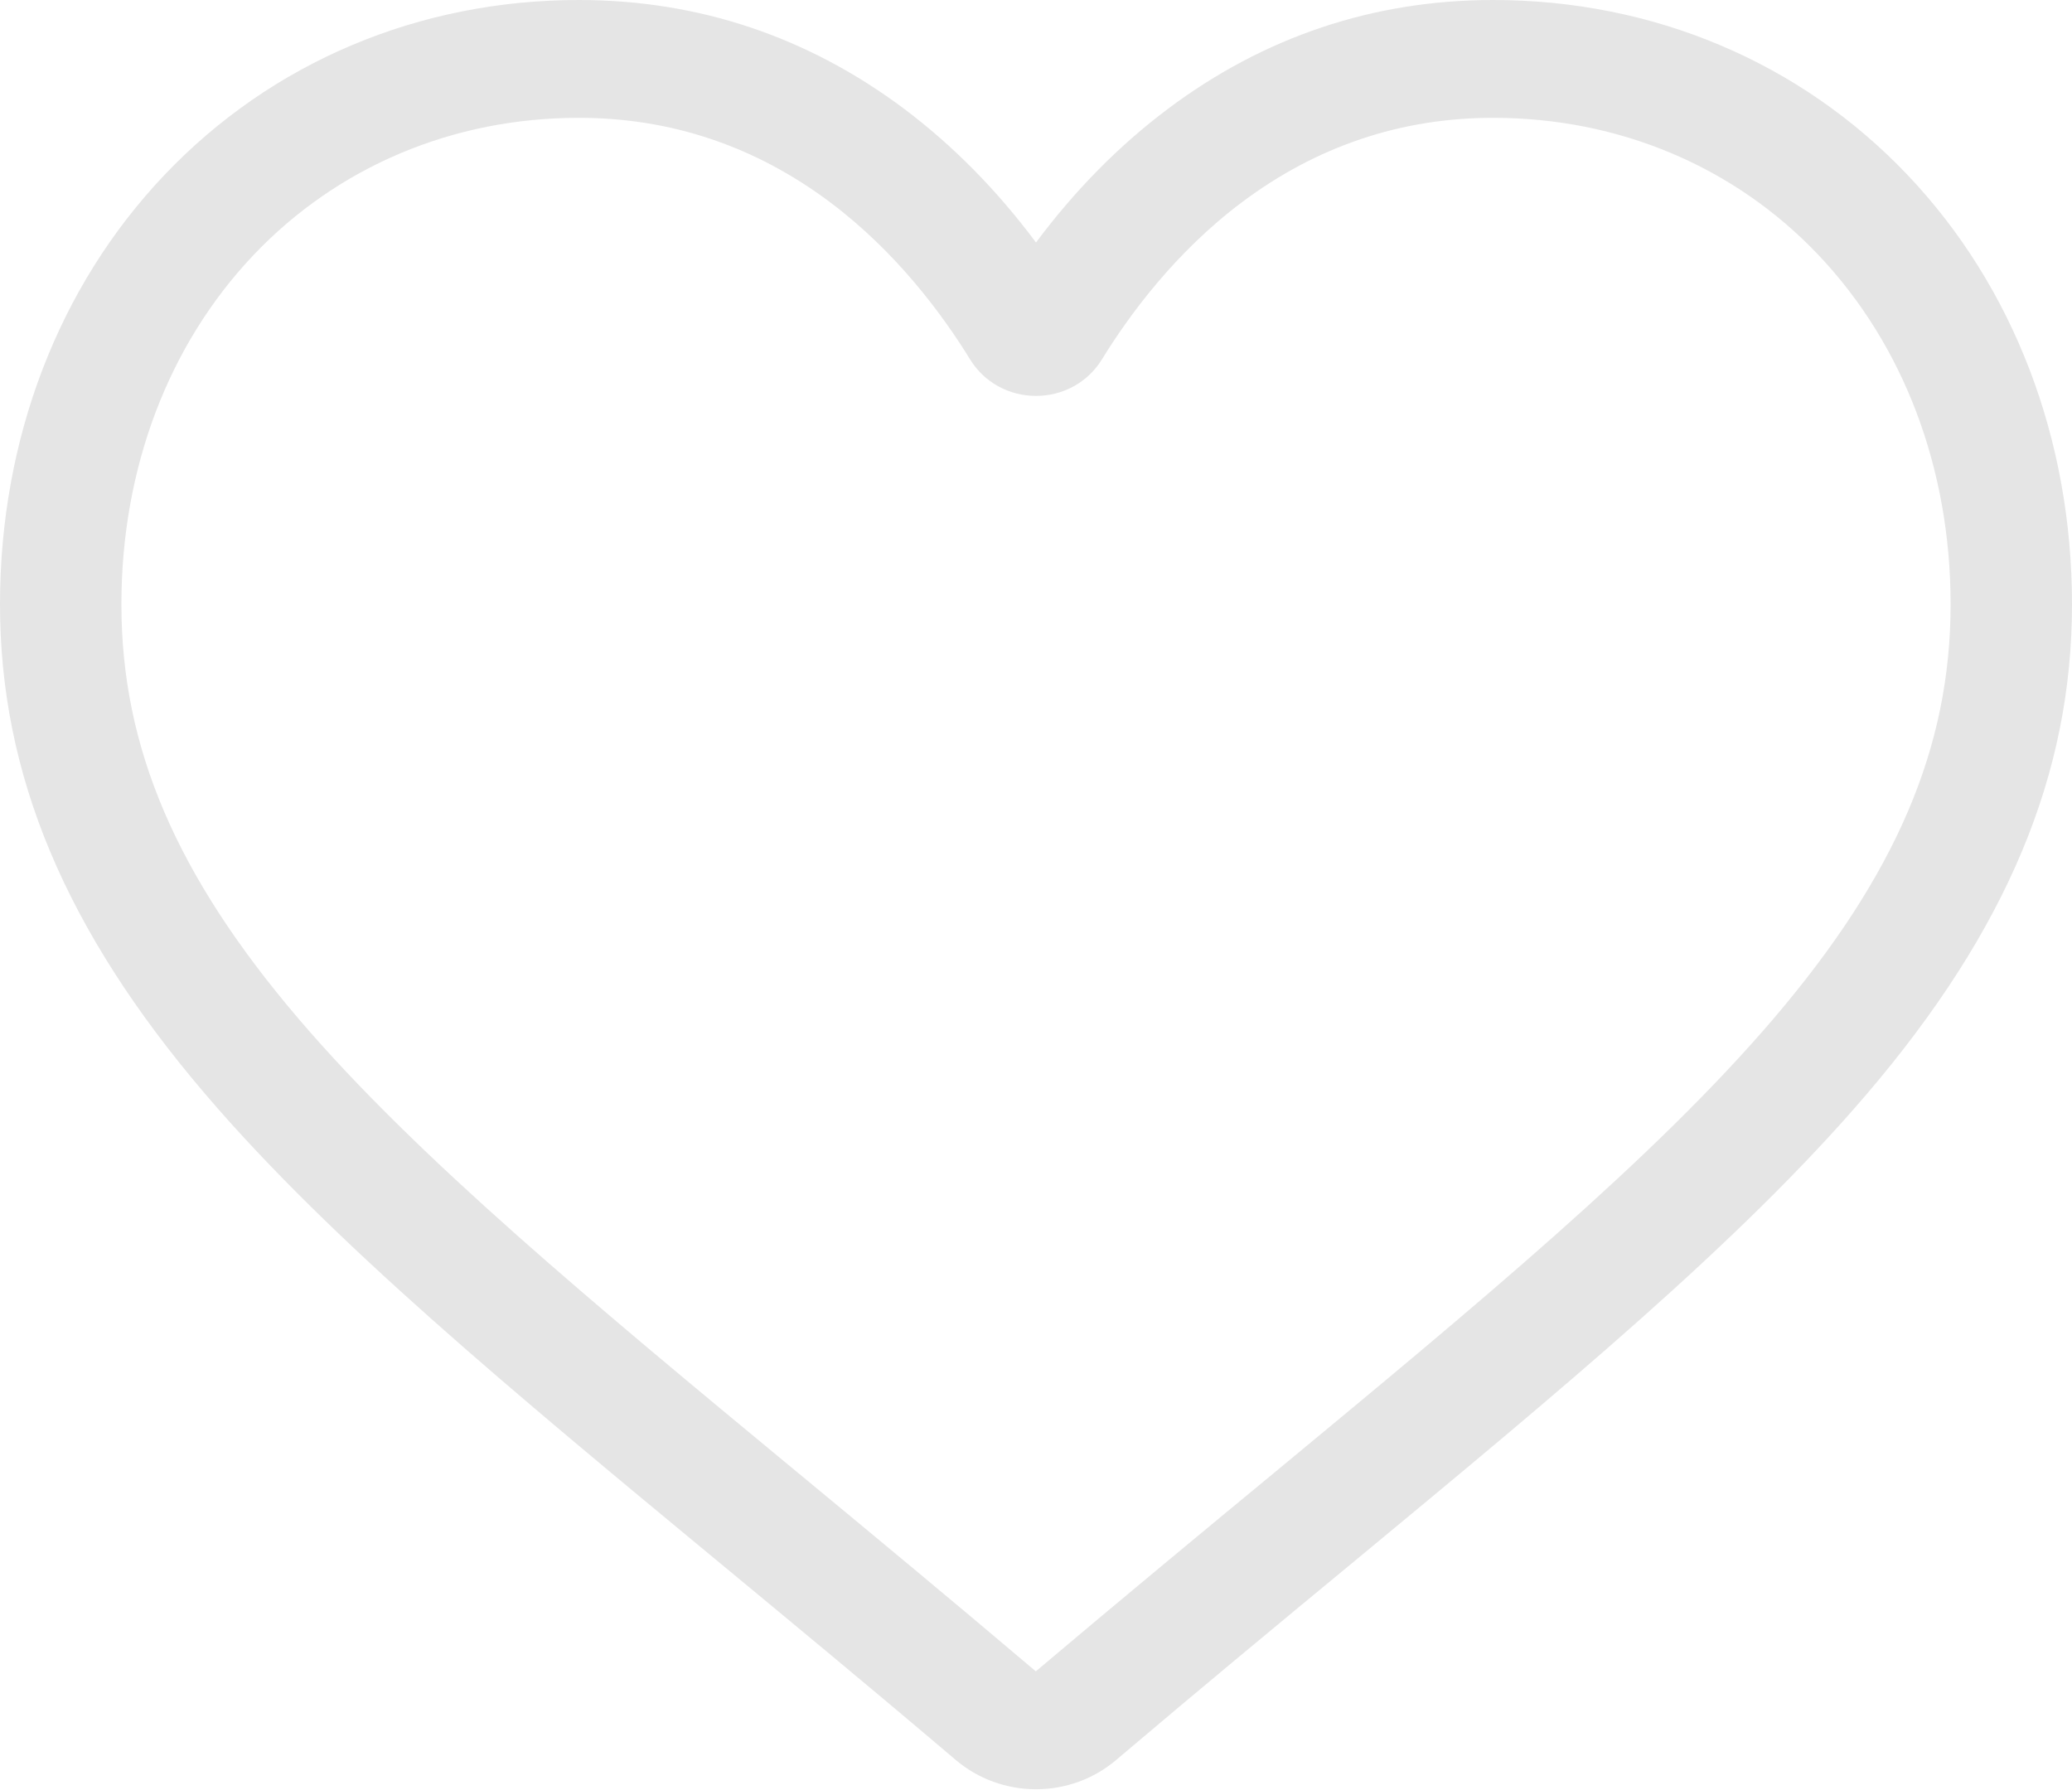
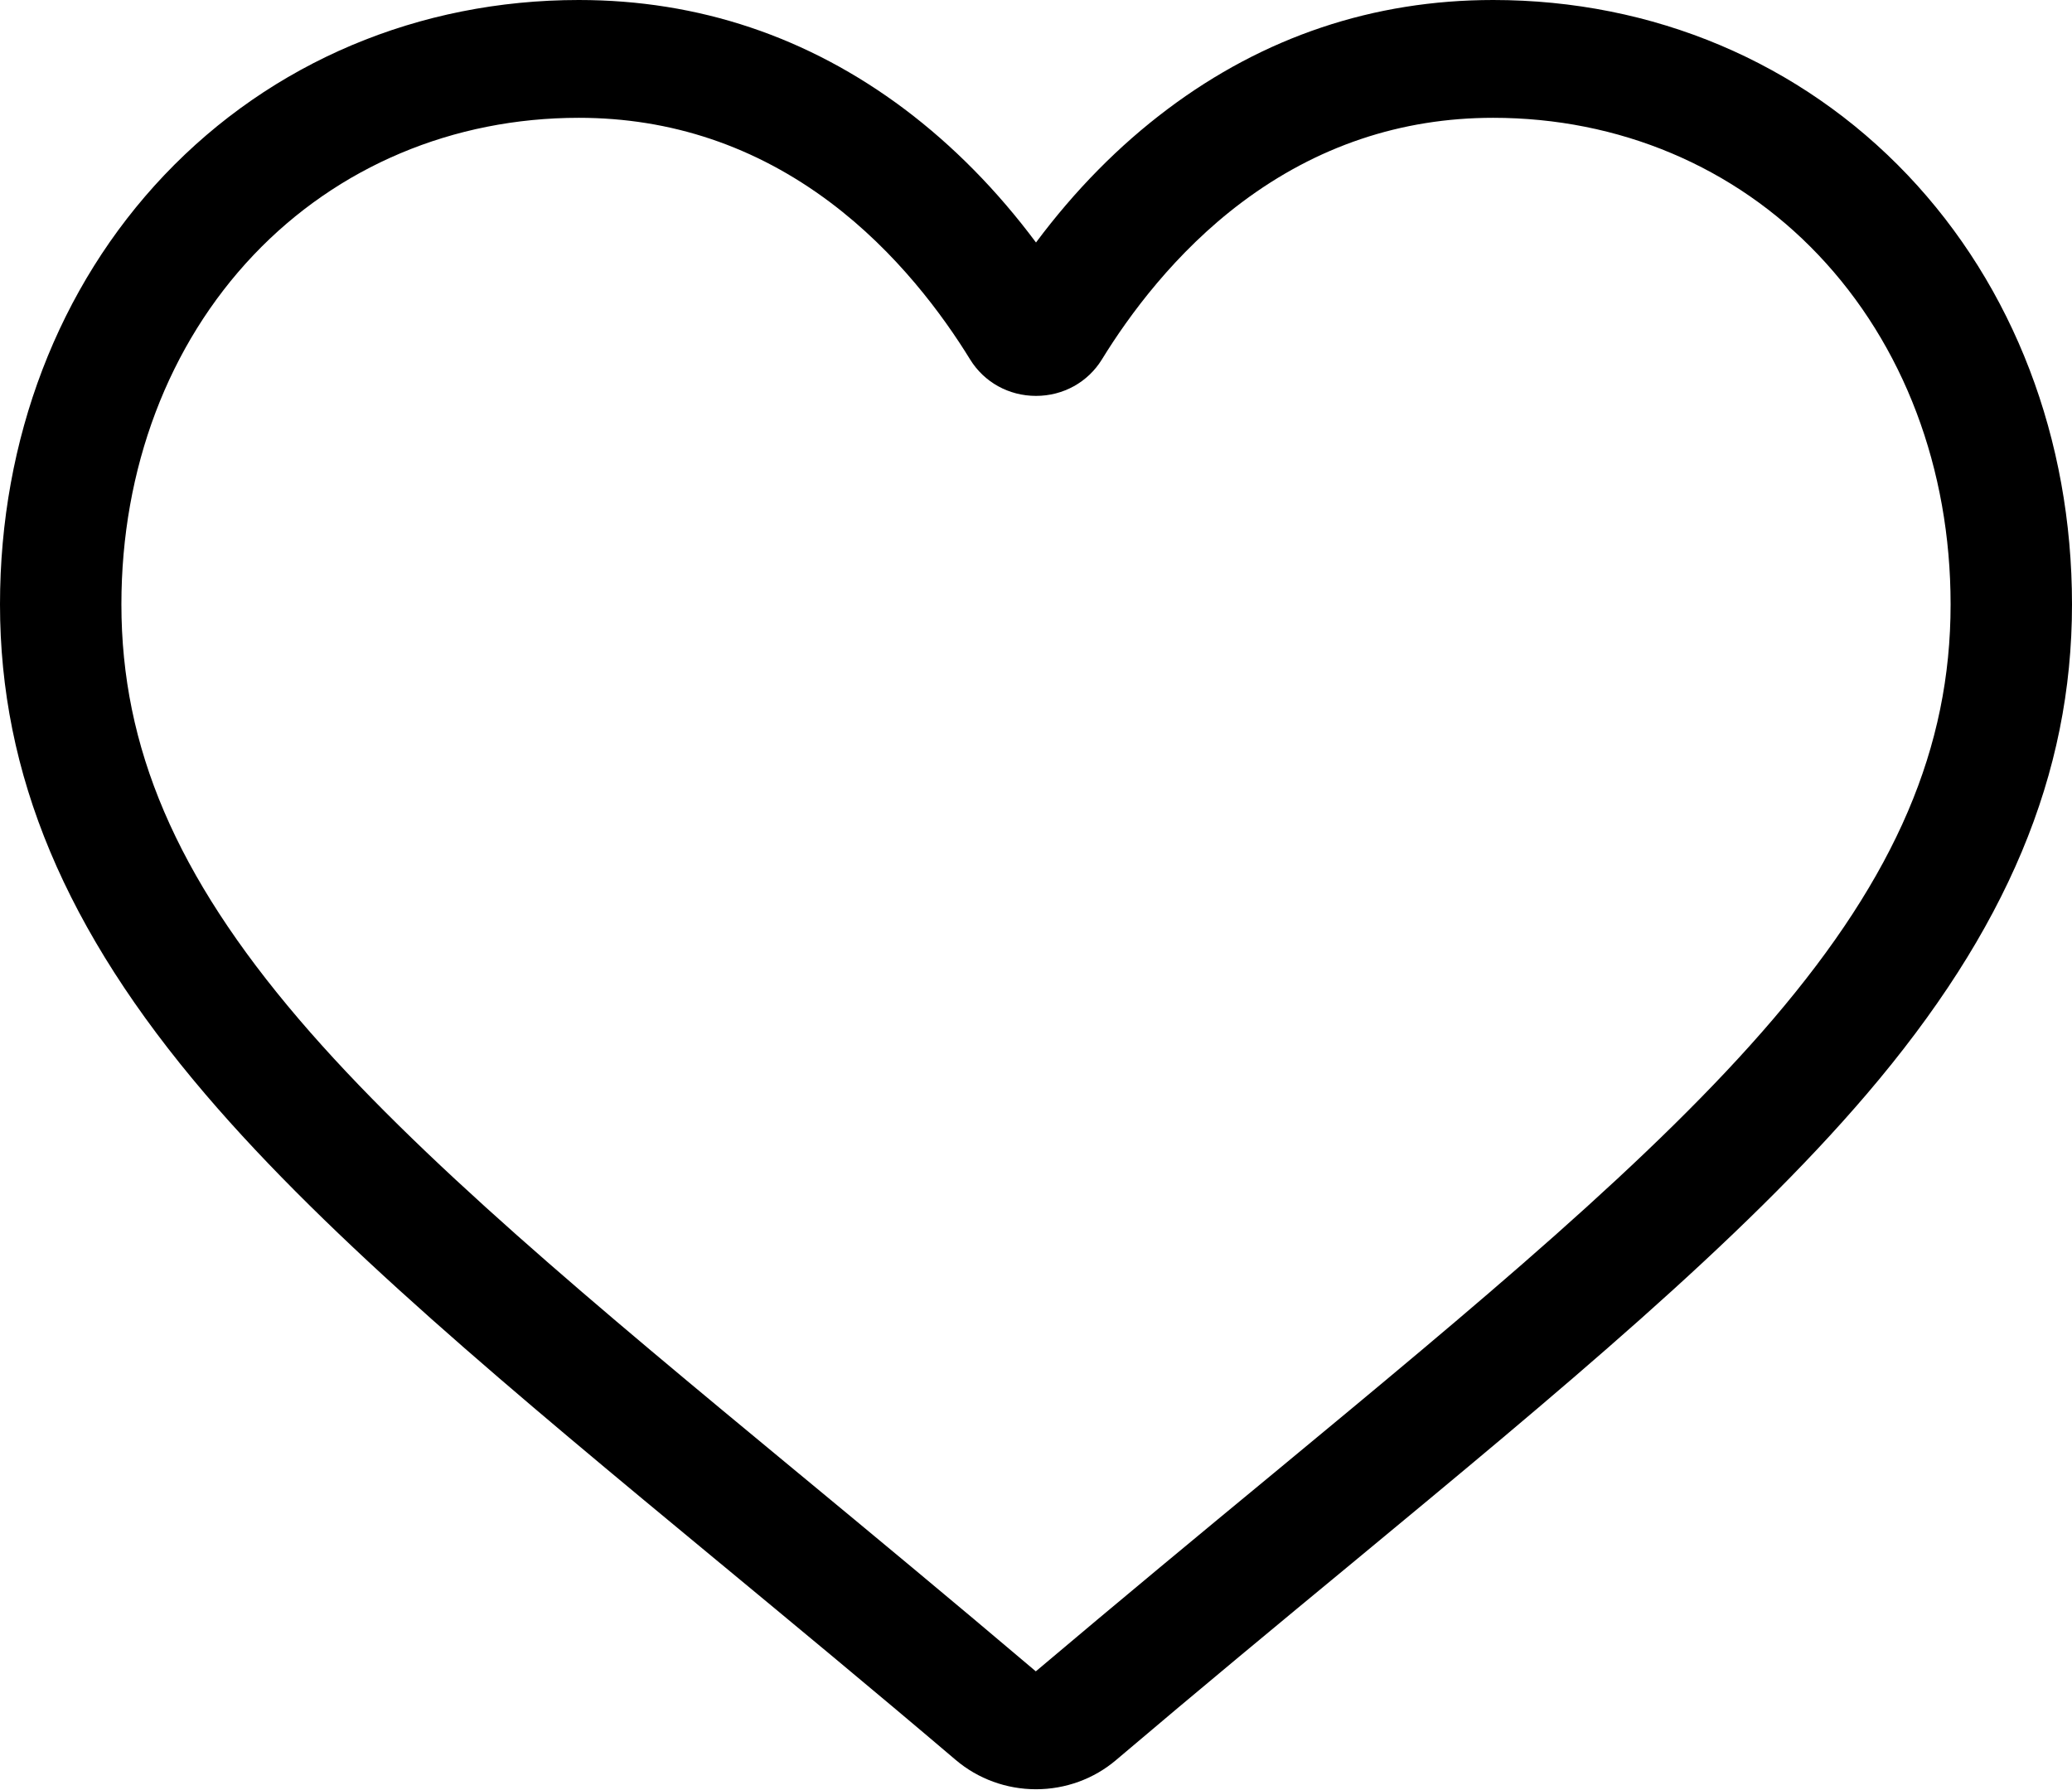
- <svg xmlns="http://www.w3.org/2000/svg" width="22" height="19" viewBox="0 0 22 19" fill="none">
-   <path d="M11 19C10.687 19 10.385 18.89 10.149 18.69C9.261 17.935 8.404 17.227 7.648 16.601L7.644 16.598C5.428 14.764 3.514 13.181 2.182 11.621C0.693 9.878 0 8.224 0 6.418C0 4.663 0.62 3.044 1.745 1.859C2.884 0.66 4.447 0 6.146 0C7.416 0 8.579 0.39 9.603 1.158C10.119 1.546 10.587 2.021 11 2.575C11.413 2.021 11.881 1.546 12.398 1.158C13.421 0.39 14.584 0 15.854 0C17.553 0 19.116 0.66 20.255 1.859C21.38 3.044 22 4.663 22 6.418C22 8.224 21.307 9.878 19.818 11.621C18.486 13.181 16.573 14.764 14.357 16.598C13.599 17.224 12.741 17.934 11.85 18.69C11.615 18.89 11.313 19 11 19ZM6.146 1.251C4.811 1.251 3.585 1.768 2.693 2.707C1.787 3.661 1.289 4.978 1.289 6.418C1.289 7.937 1.87 9.296 3.174 10.823C4.435 12.299 6.309 13.85 8.48 15.646L8.484 15.649C9.243 16.277 10.103 16.989 10.998 17.748C11.899 16.987 12.76 16.274 13.521 15.646C15.691 13.85 17.566 12.299 18.826 10.823C20.13 9.296 20.711 7.937 20.711 6.418C20.711 4.978 20.213 3.661 19.307 2.707C18.416 1.768 17.189 1.251 15.854 1.251C14.876 1.251 13.979 1.553 13.186 2.148C12.479 2.678 11.987 3.349 11.699 3.818C11.55 4.059 11.289 4.204 11 4.204C10.711 4.204 10.45 4.059 10.301 3.818C10.013 3.349 9.521 2.678 8.814 2.148C8.021 1.553 7.124 1.251 6.146 1.251Z" fill="#E5E5E5" />
+ <svg xmlns="http://www.w3.org/2000/svg" width="22" height="19" viewBox="0 0 22 19">
+   <path d="M11 19C10.687 19 10.385 18.89 10.149 18.69C9.261 17.935 8.404 17.227 7.648 16.601L7.644 16.598C5.428 14.764 3.514 13.181 2.182 11.621C0.693 9.878 0 8.224 0 6.418C0 4.663 0.62 3.044 1.745 1.859C2.884 0.66 4.447 0 6.146 0C7.416 0 8.579 0.39 9.603 1.158C10.119 1.546 10.587 2.021 11 2.575C11.413 2.021 11.881 1.546 12.398 1.158C13.421 0.39 14.584 0 15.854 0C17.553 0 19.116 0.66 20.255 1.859C21.38 3.044 22 4.663 22 6.418C22 8.224 21.307 9.878 19.818 11.621C18.486 13.181 16.573 14.764 14.357 16.598C13.599 17.224 12.741 17.934 11.85 18.69C11.615 18.89 11.313 19 11 19ZM6.146 1.251C4.811 1.251 3.585 1.768 2.693 2.707C1.787 3.661 1.289 4.978 1.289 6.418C1.289 7.937 1.87 9.296 3.174 10.823C4.435 12.299 6.309 13.85 8.48 15.646L8.484 15.649C9.243 16.277 10.103 16.989 10.998 17.748C11.899 16.987 12.76 16.274 13.521 15.646C15.691 13.85 17.566 12.299 18.826 10.823C20.13 9.296 20.711 7.937 20.711 6.418C20.711 4.978 20.213 3.661 19.307 2.707C18.416 1.768 17.189 1.251 15.854 1.251C14.876 1.251 13.979 1.553 13.186 2.148C12.479 2.678 11.987 3.349 11.699 3.818C11.55 4.059 11.289 4.204 11 4.204C10.711 4.204 10.45 4.059 10.301 3.818C10.013 3.349 9.521 2.678 8.814 2.148C8.021 1.553 7.124 1.251 6.146 1.251Z" />
</svg>
